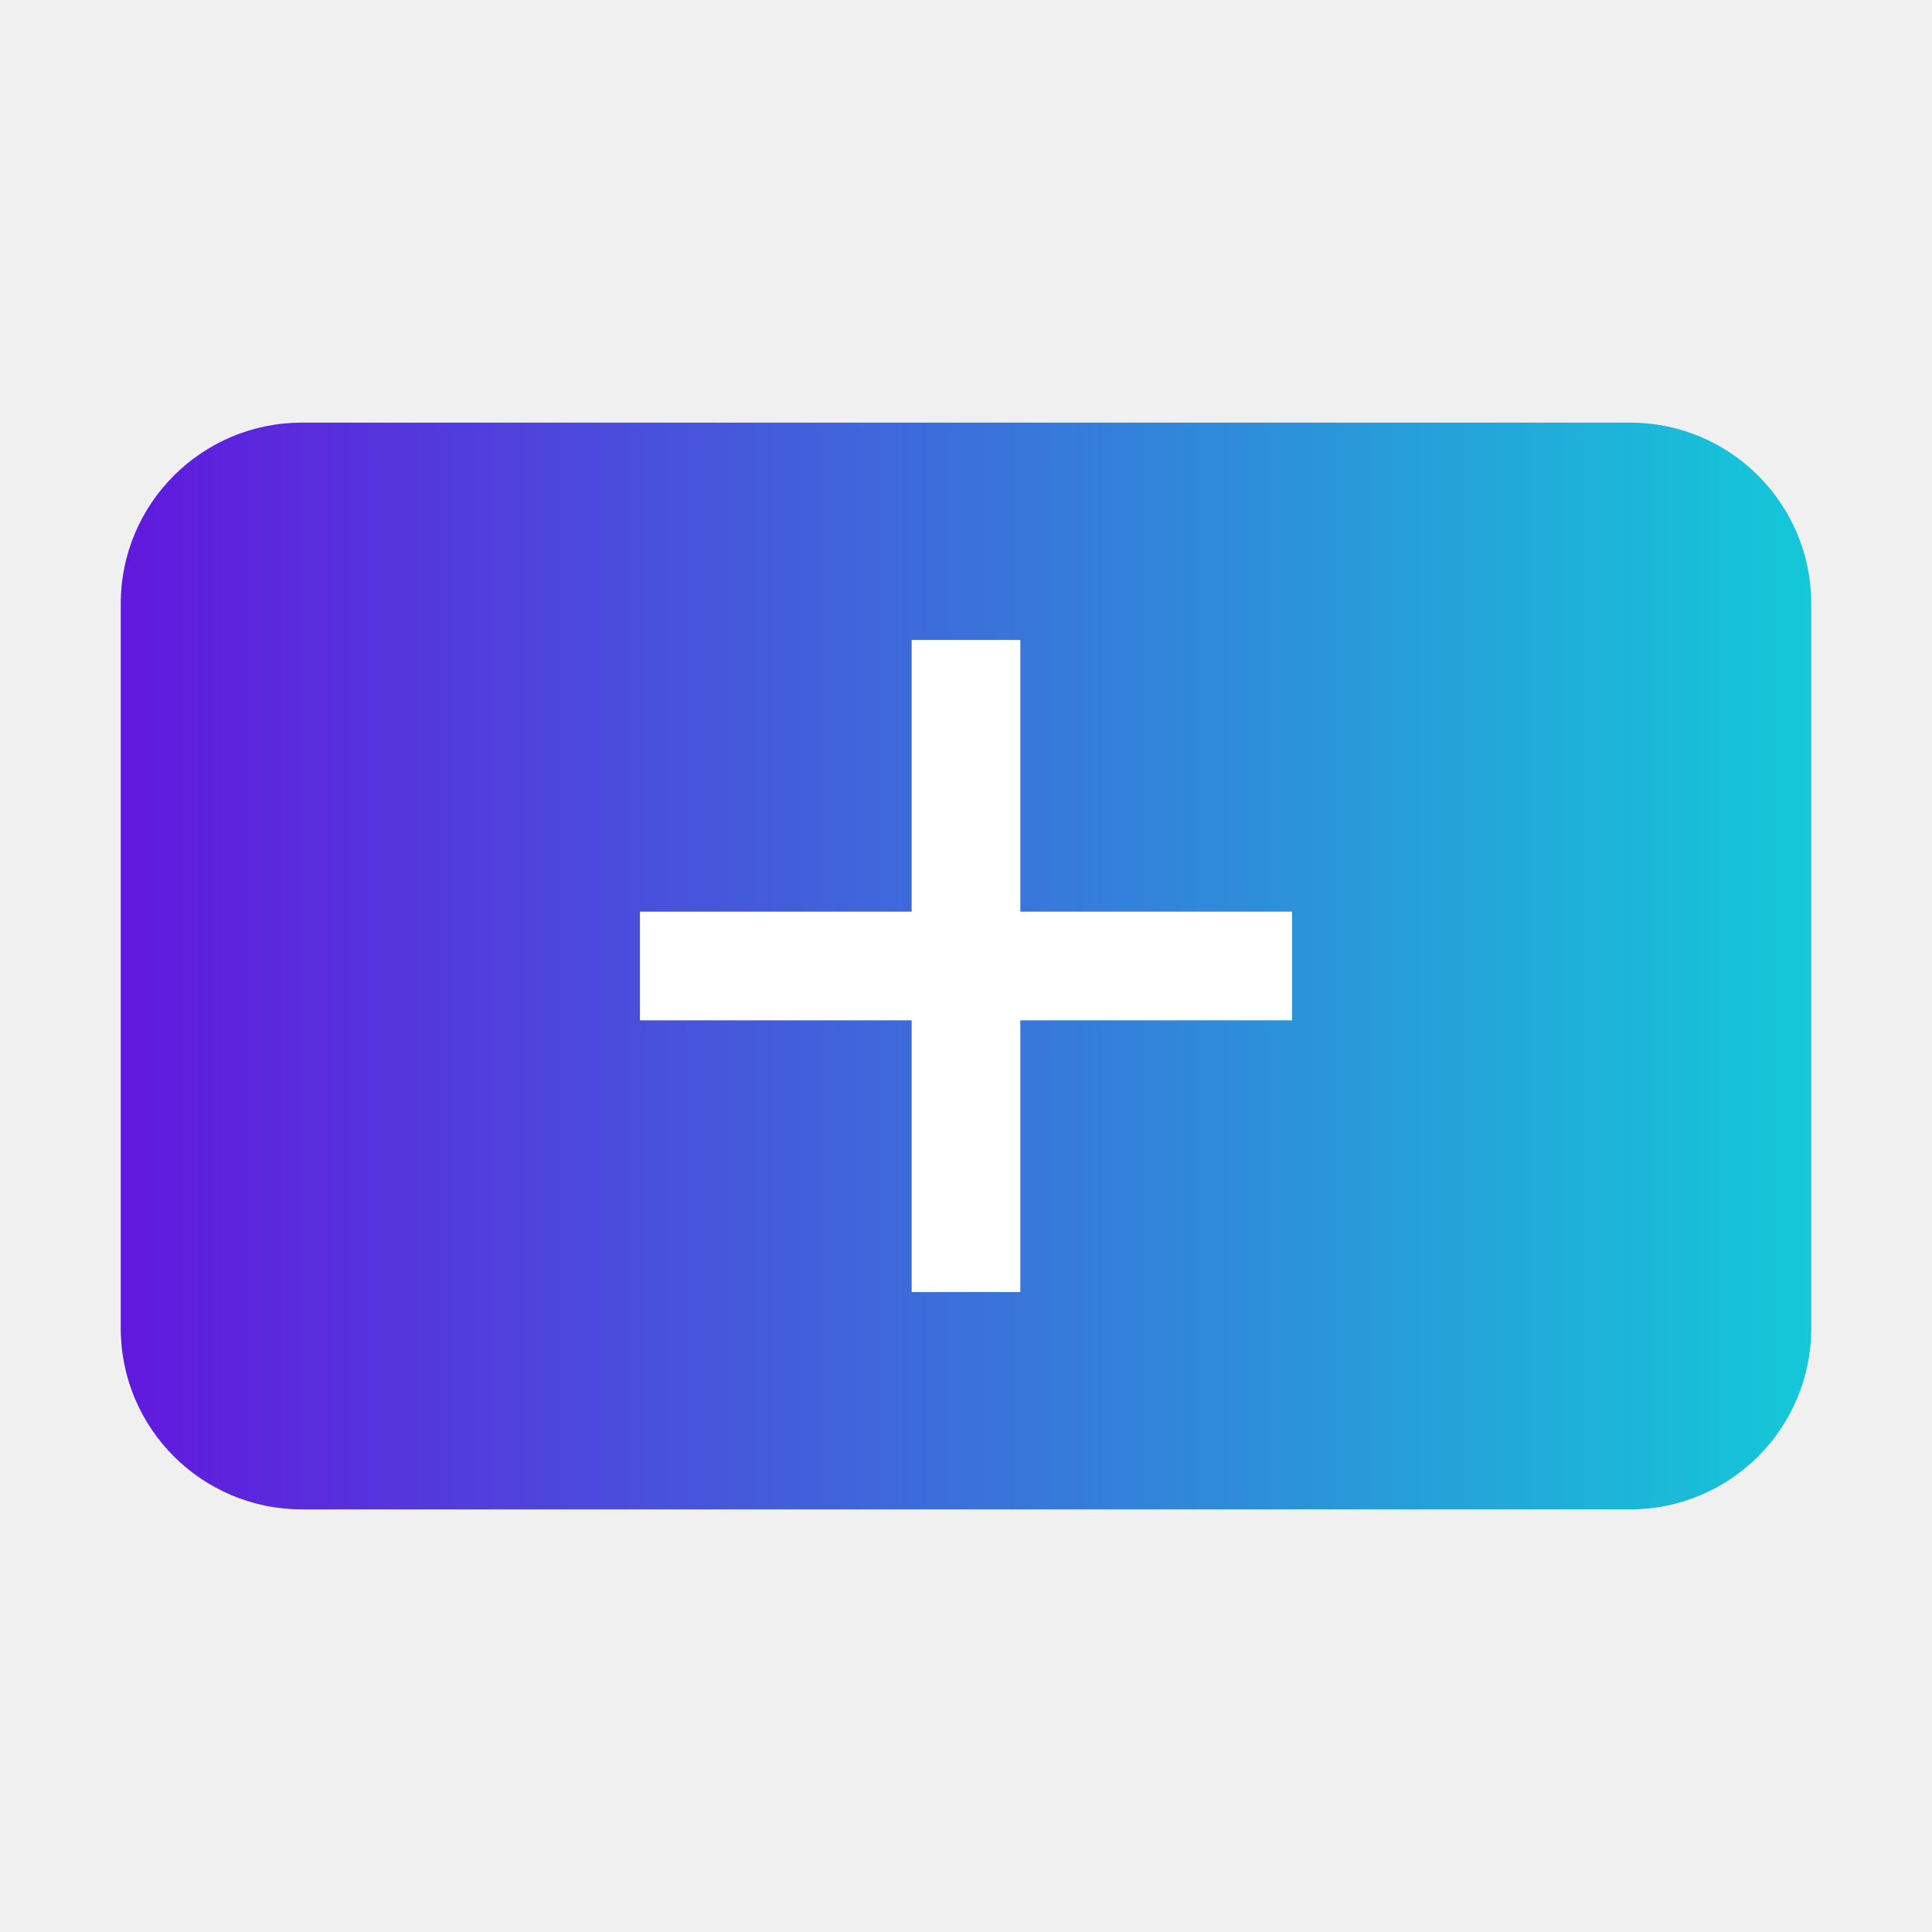
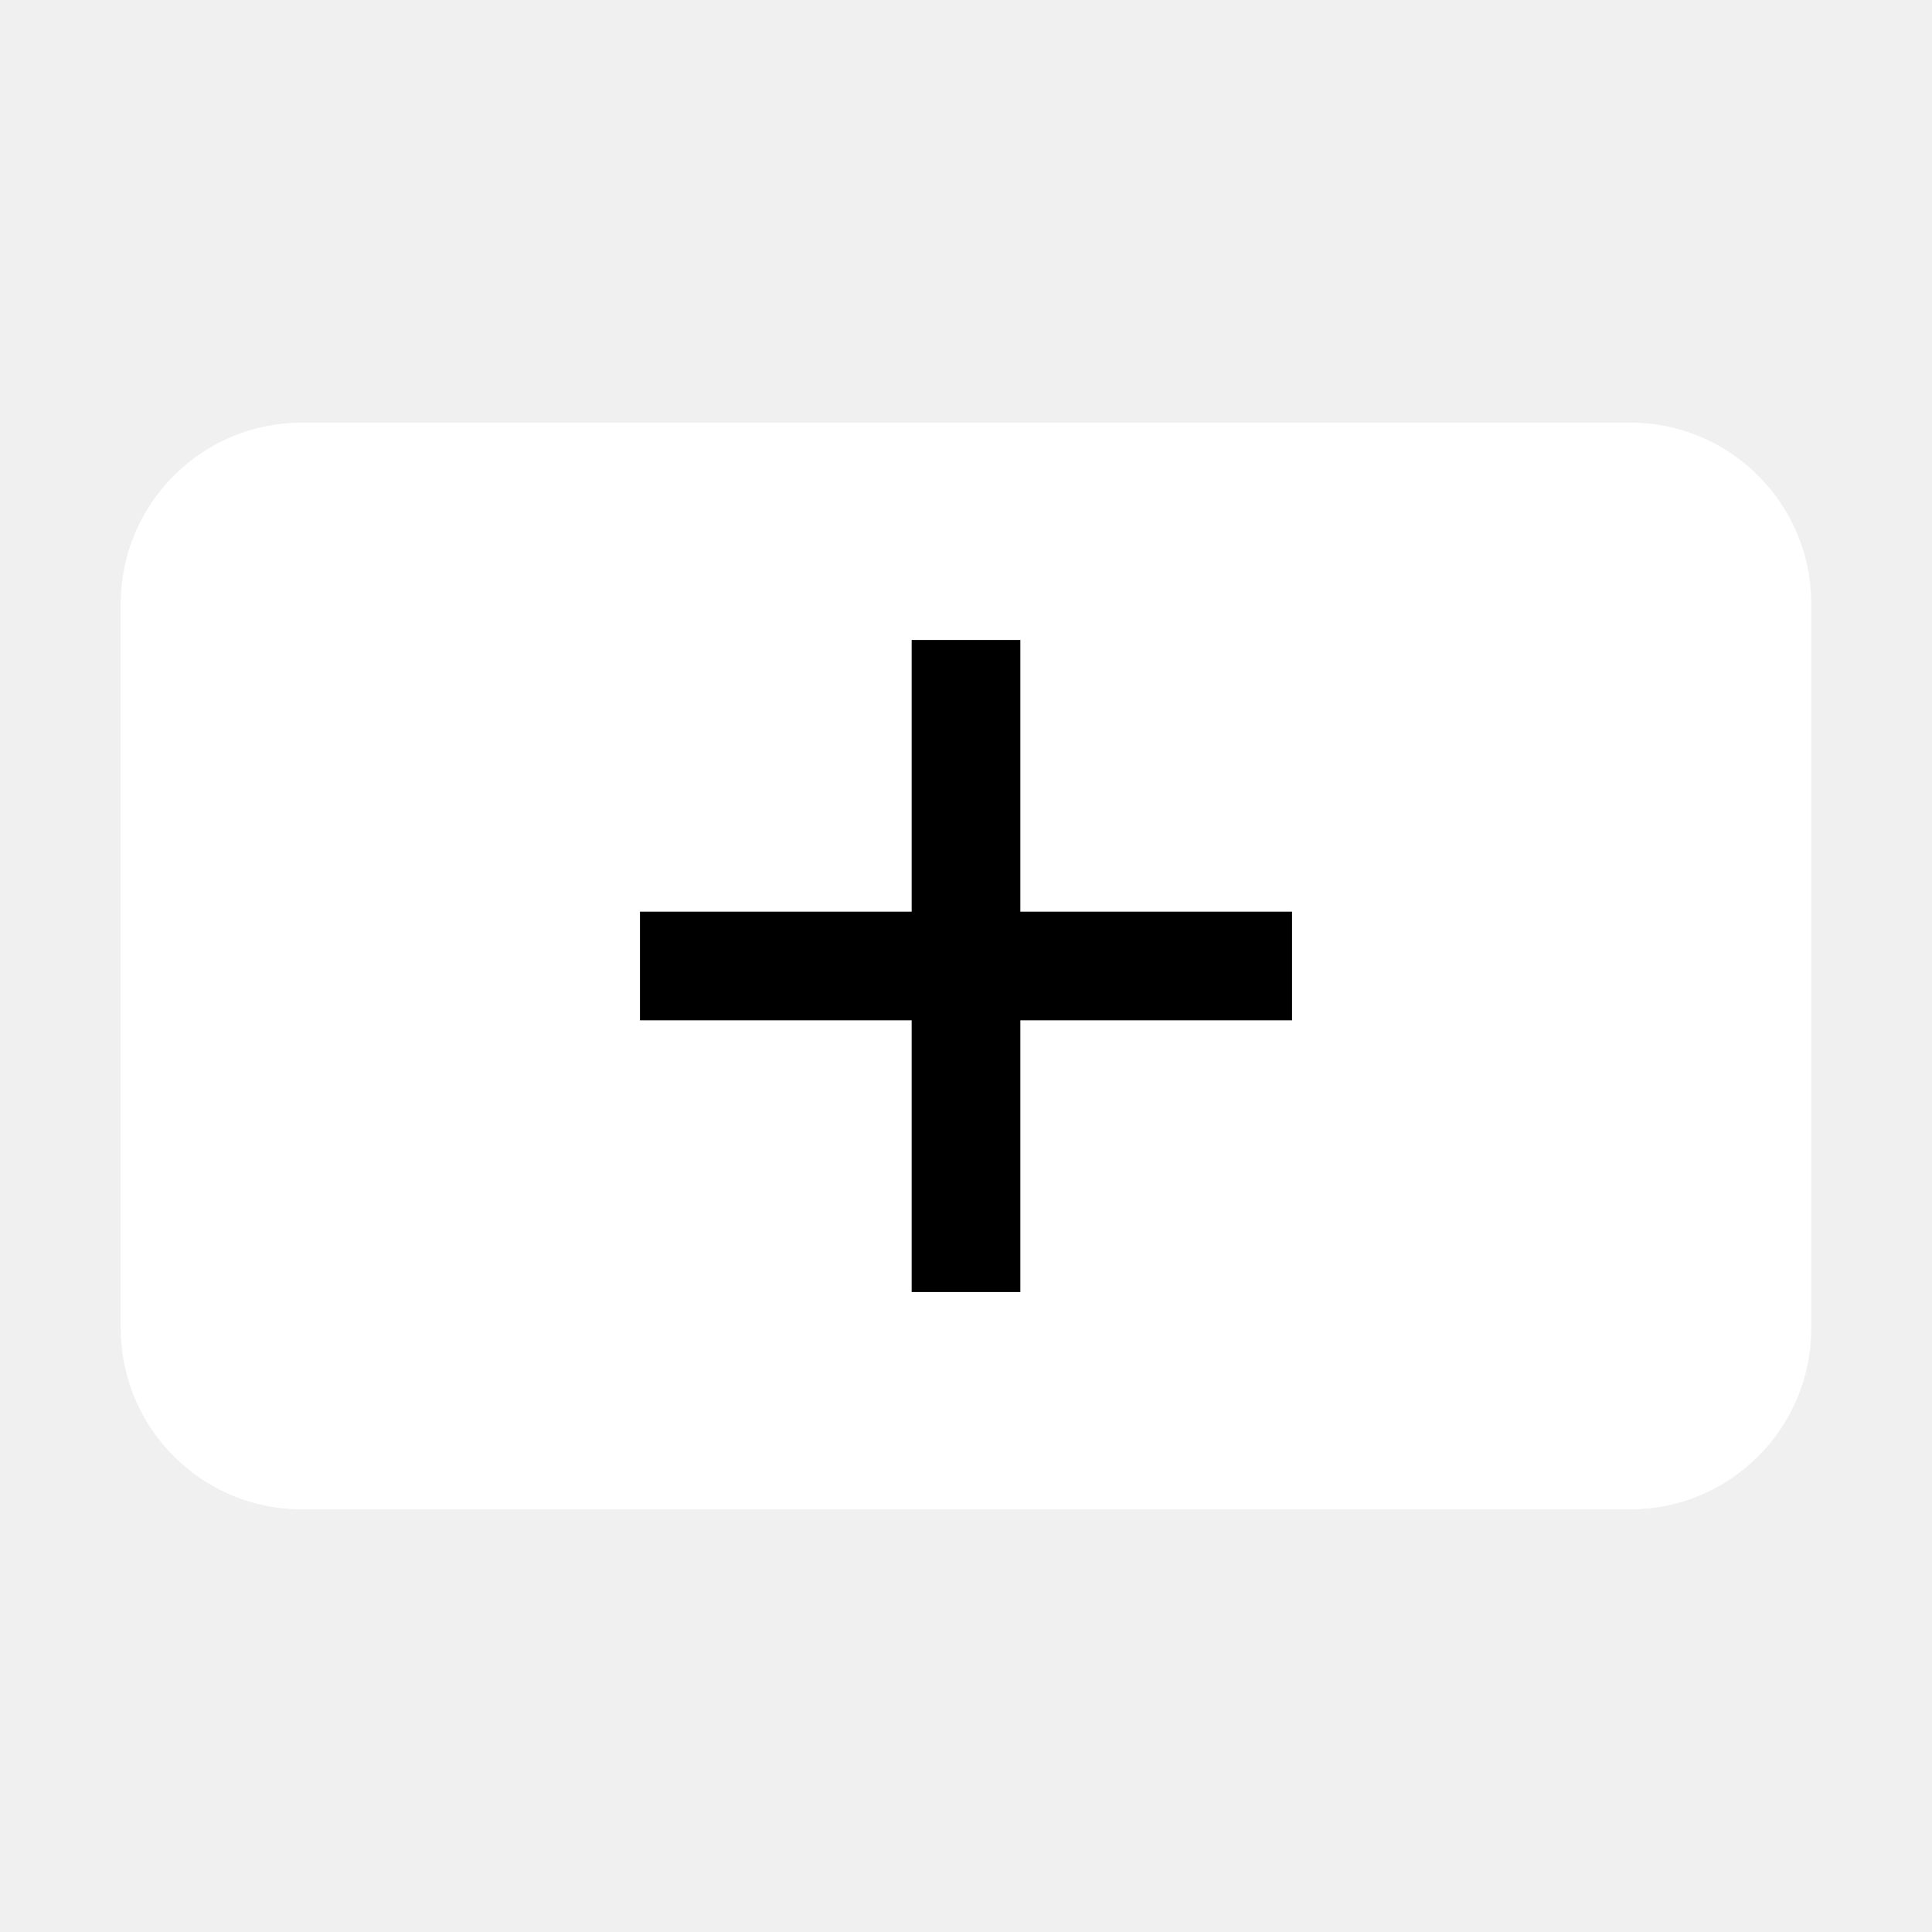
<svg xmlns="http://www.w3.org/2000/svg" width="800px" height="800px" viewBox="0 0 32 20">
  <defs>
    <linearGradient id="tikbooGradient" x1="0%" y1="0%" x2="100%" y2="0%">
-       <stop offset="0%" stop-color="#6119DD" />
-       <stop offset="100%" stop-color="#14C8D8" />
+       <stop offset="0%" stop-color="#FFFFFF" />
+       <stop offset="100%" stop-color="#FFFFFF" />
    </linearGradient>
  </defs>
  <rect x="2" y="1" width="28" height="18" rx="3" fill="url(#tikbooGradient)" />
-   <path d="M16 5.5V14.5M11.5 10H20.5" stroke="#FFFFFF" stroke-width="1.8" stroke-linecap="square" />
+   <path d="M16 5.5V14.5M11.5 10H20.5" stroke="#000000" stroke-width="1.8" stroke-linecap="square" />
</svg>
